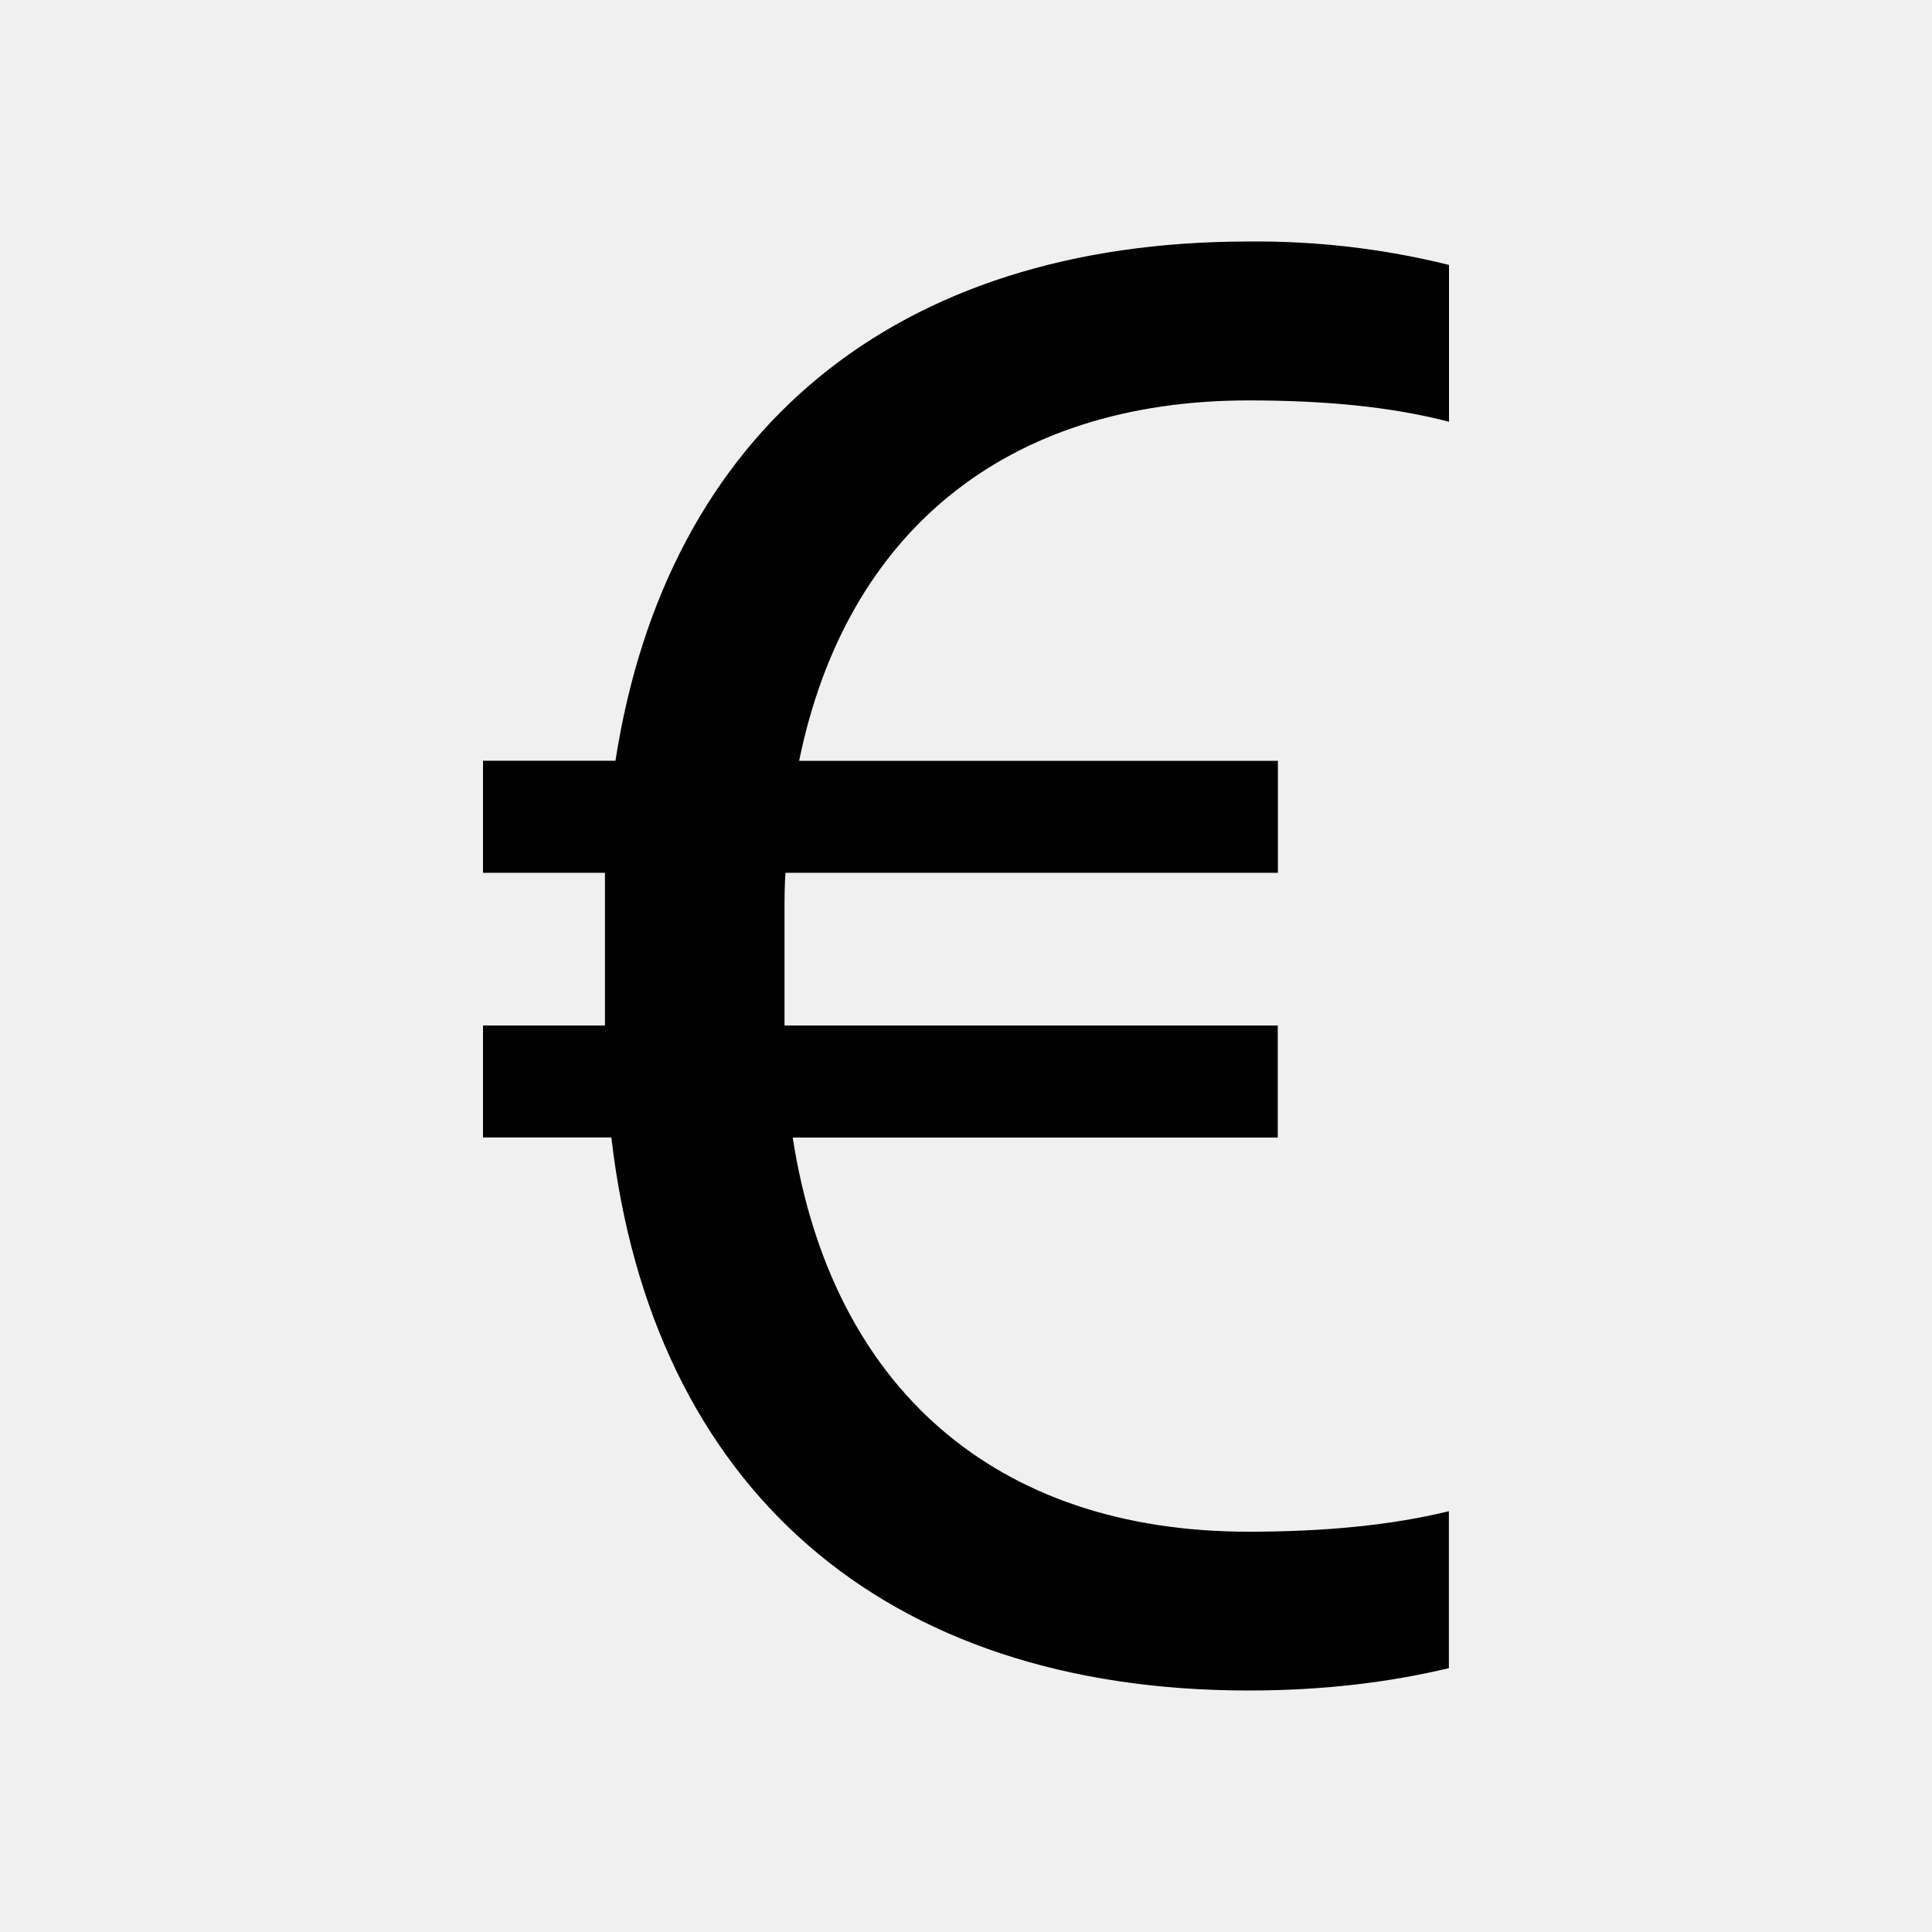
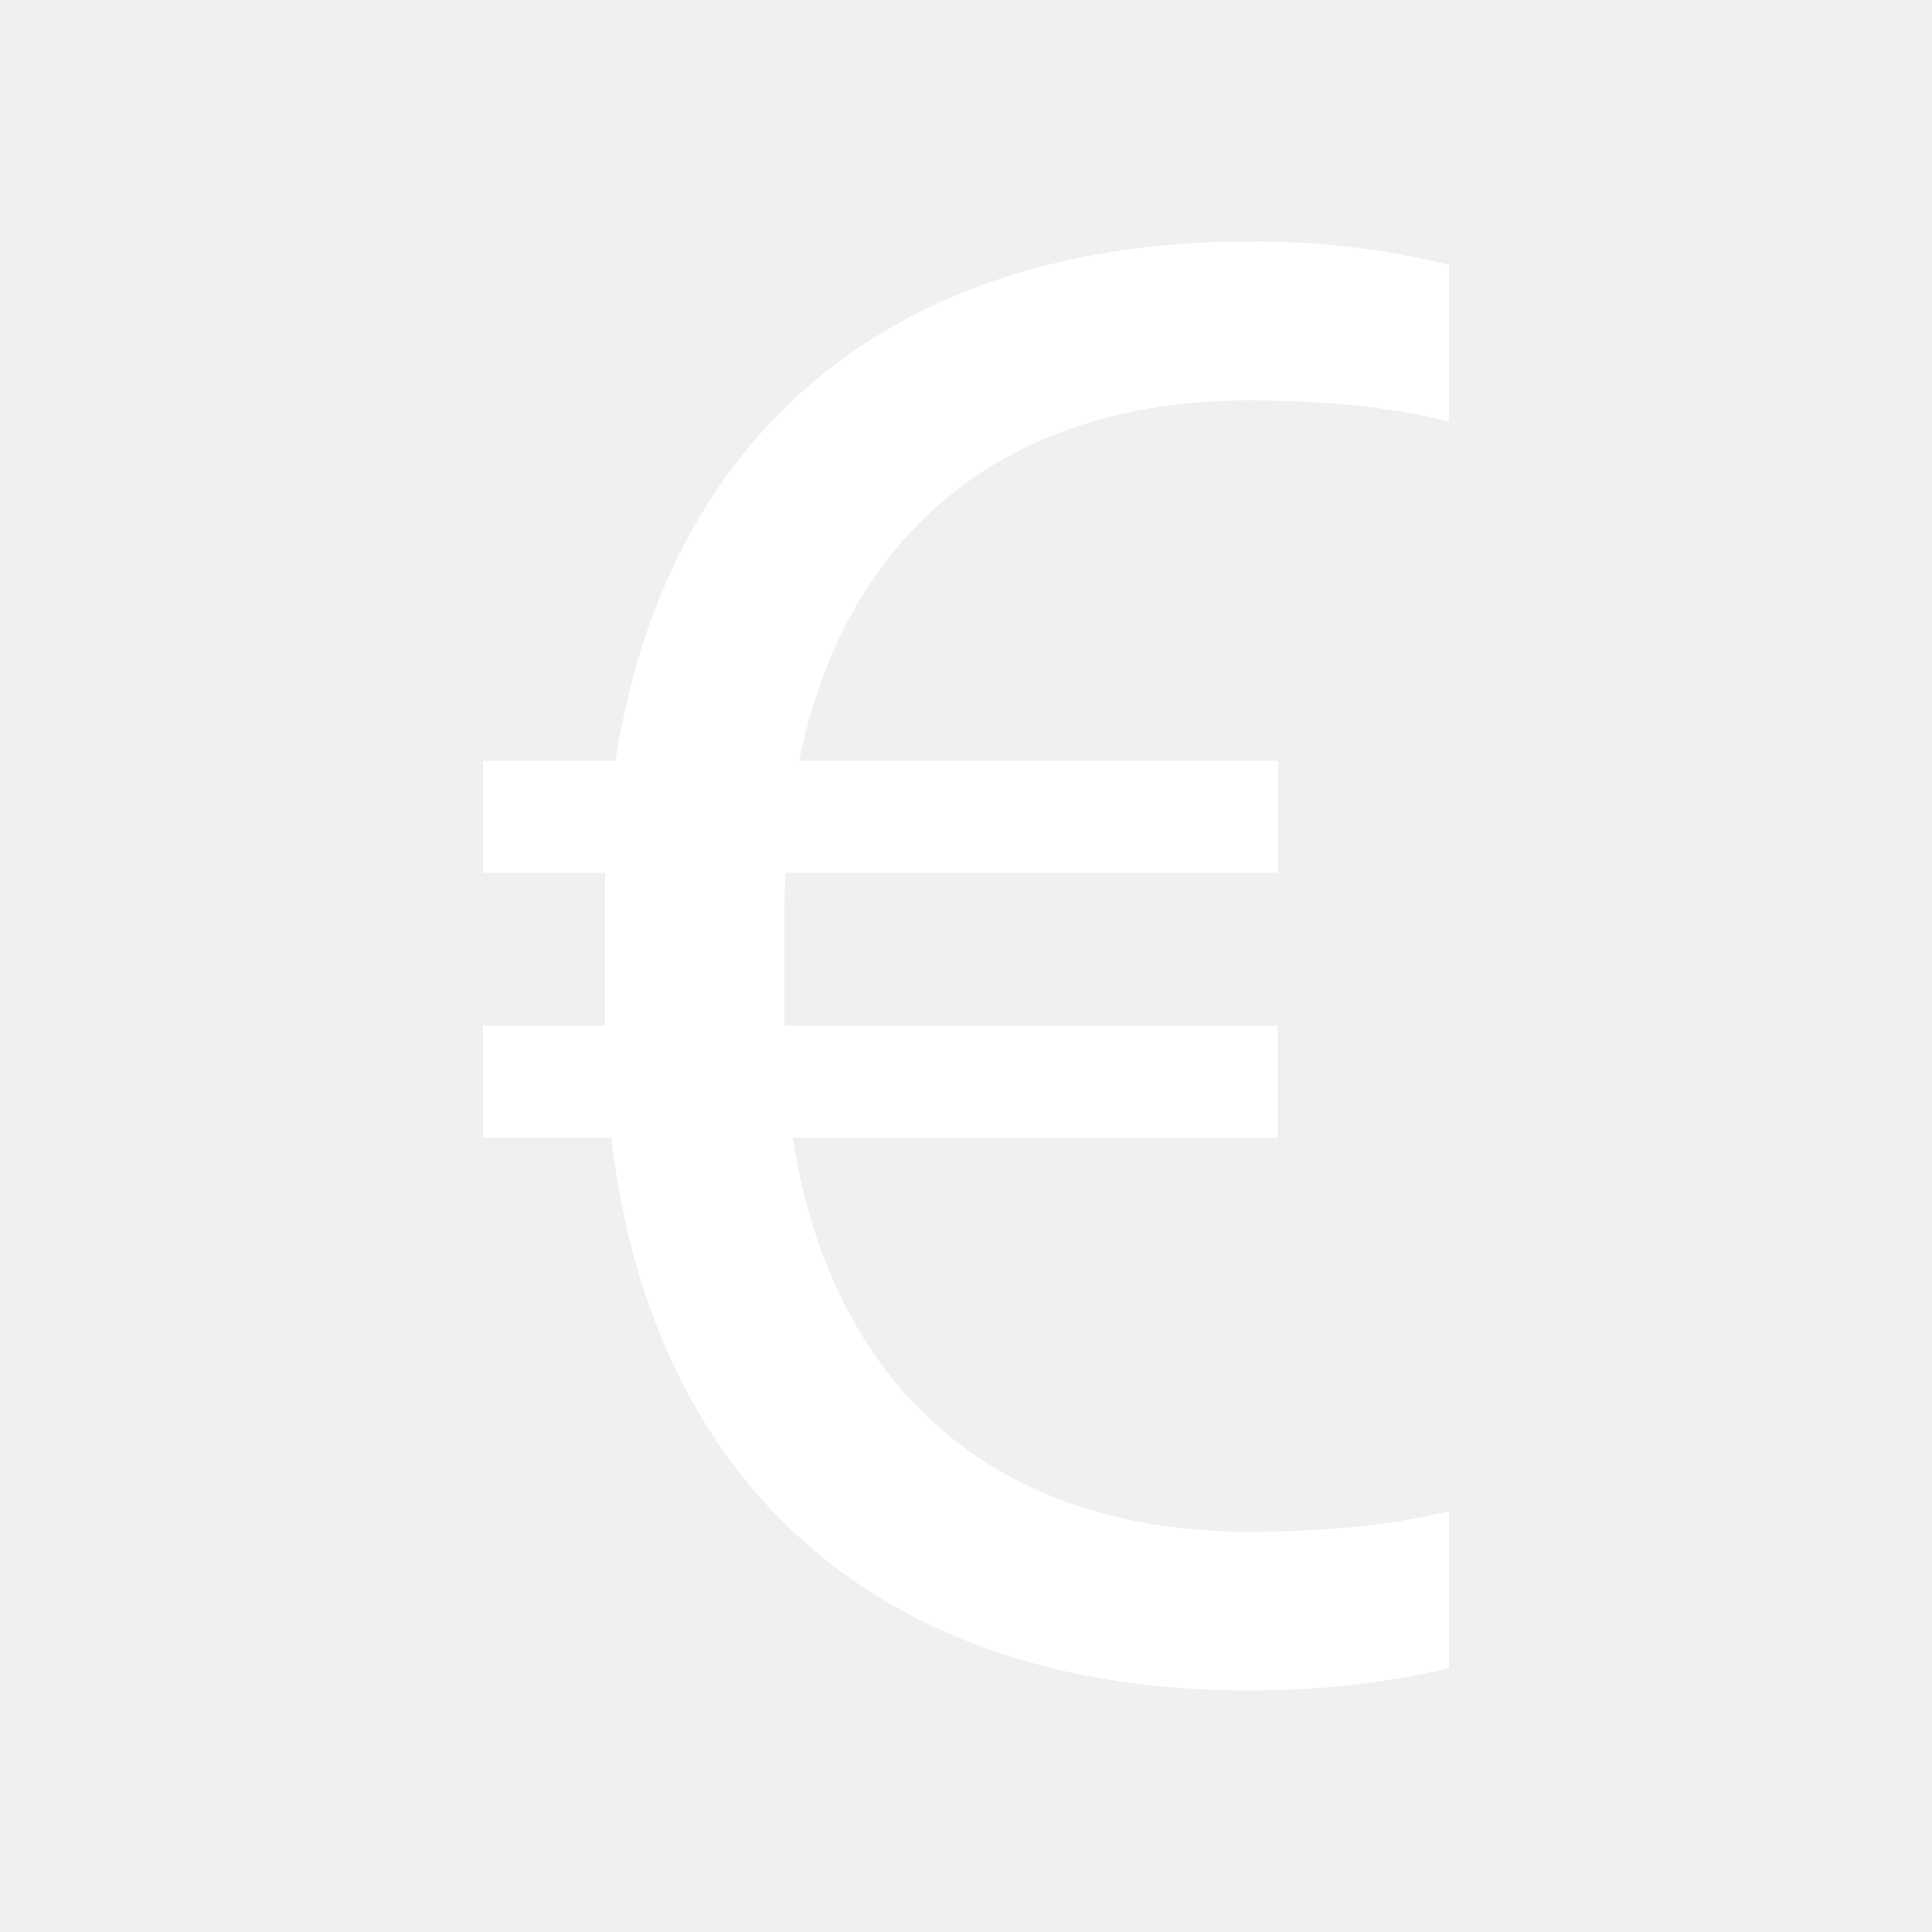
- <svg xmlns="http://www.w3.org/2000/svg" width="16" height="16" fill="currentColor" class="bi bi-currency-euro" viewBox="0 0 16 16">
+ <svg xmlns="http://www.w3.org/2000/svg" width="16" height="16" fill="white" class="bi bi-currency-euro" viewBox="0 0 16 16">
  <path d="M4 9.42h1.063C5.4 12.323 7.317 14 10.34 14c.622 0 1.167-.068 1.659-.185v-1.3c-.484.119-1.045.17-1.659.17-2.1 0-3.455-1.198-3.775-3.264h4.017v-.928H6.497v-.936c0-.11 0-.219.008-.329h4.078v-.927H6.618c.388-1.898 1.719-2.985 3.723-2.985.614 0 1.175.05 1.659.177V2.194A6.617 6.617 0 0 0 10.341 2c-2.928 0-4.82 1.569-5.244 4.3H4v.928h1.01v1.265H4v.928z" />
</svg>
